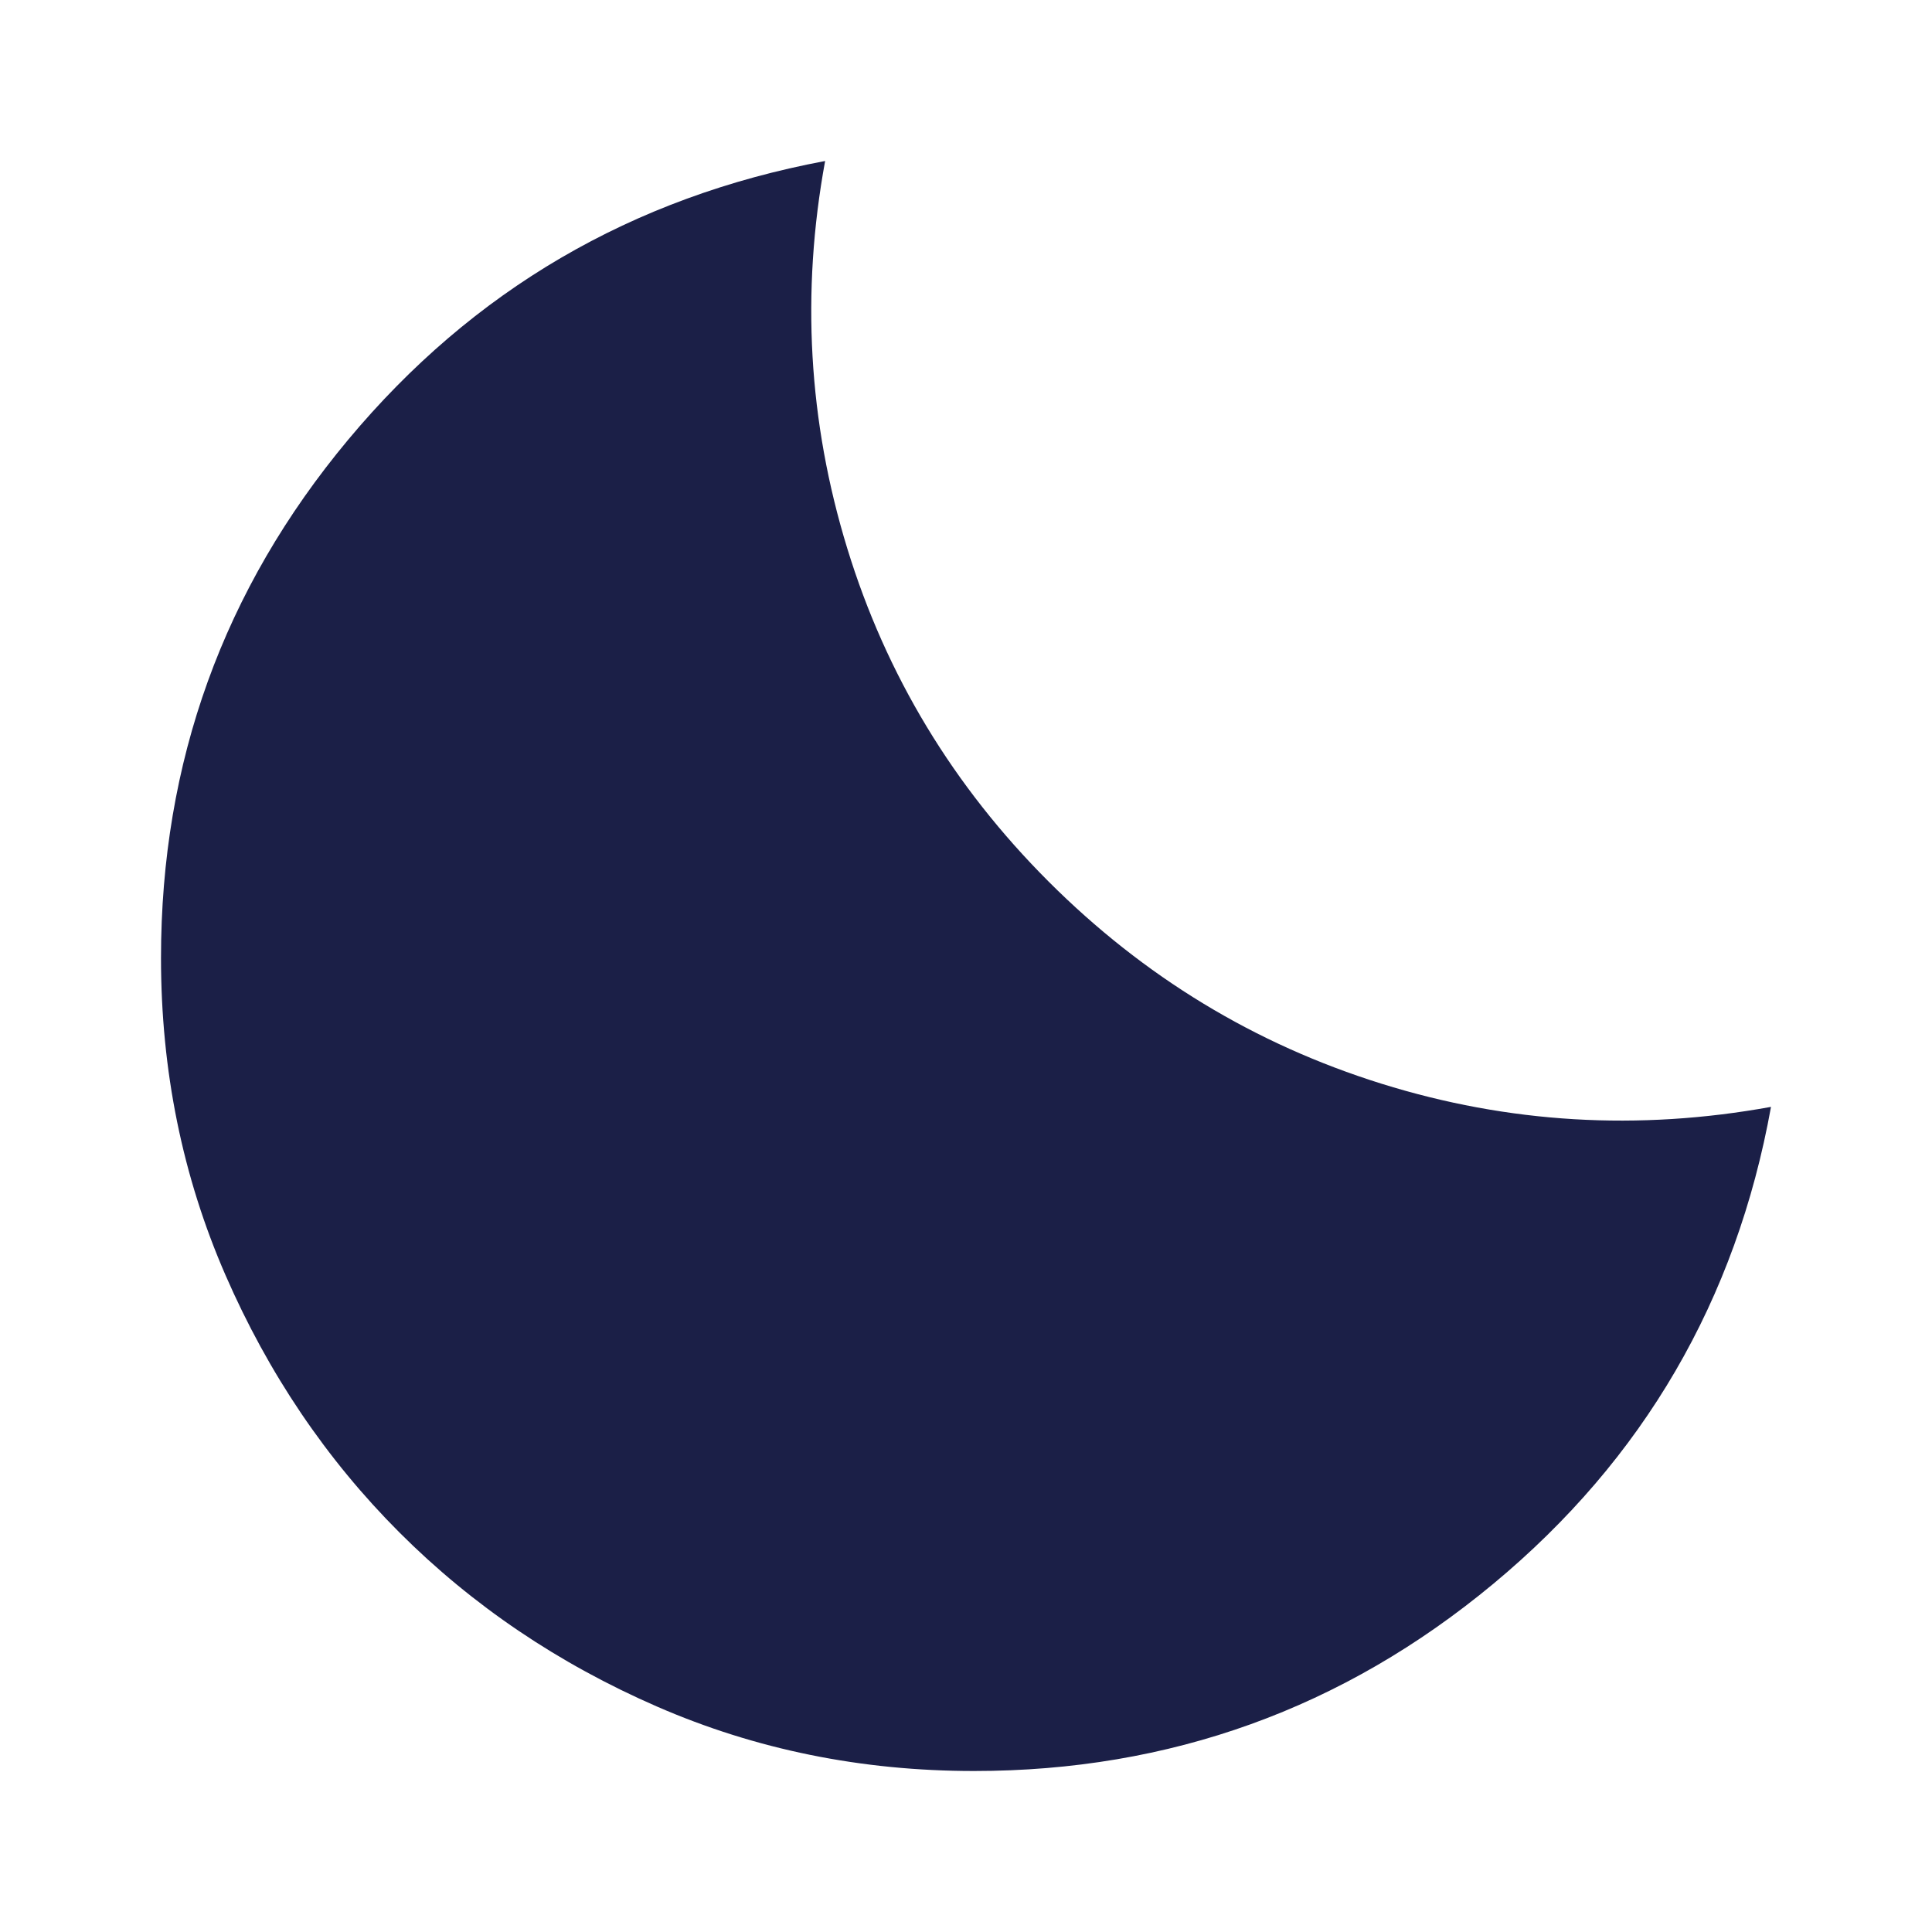
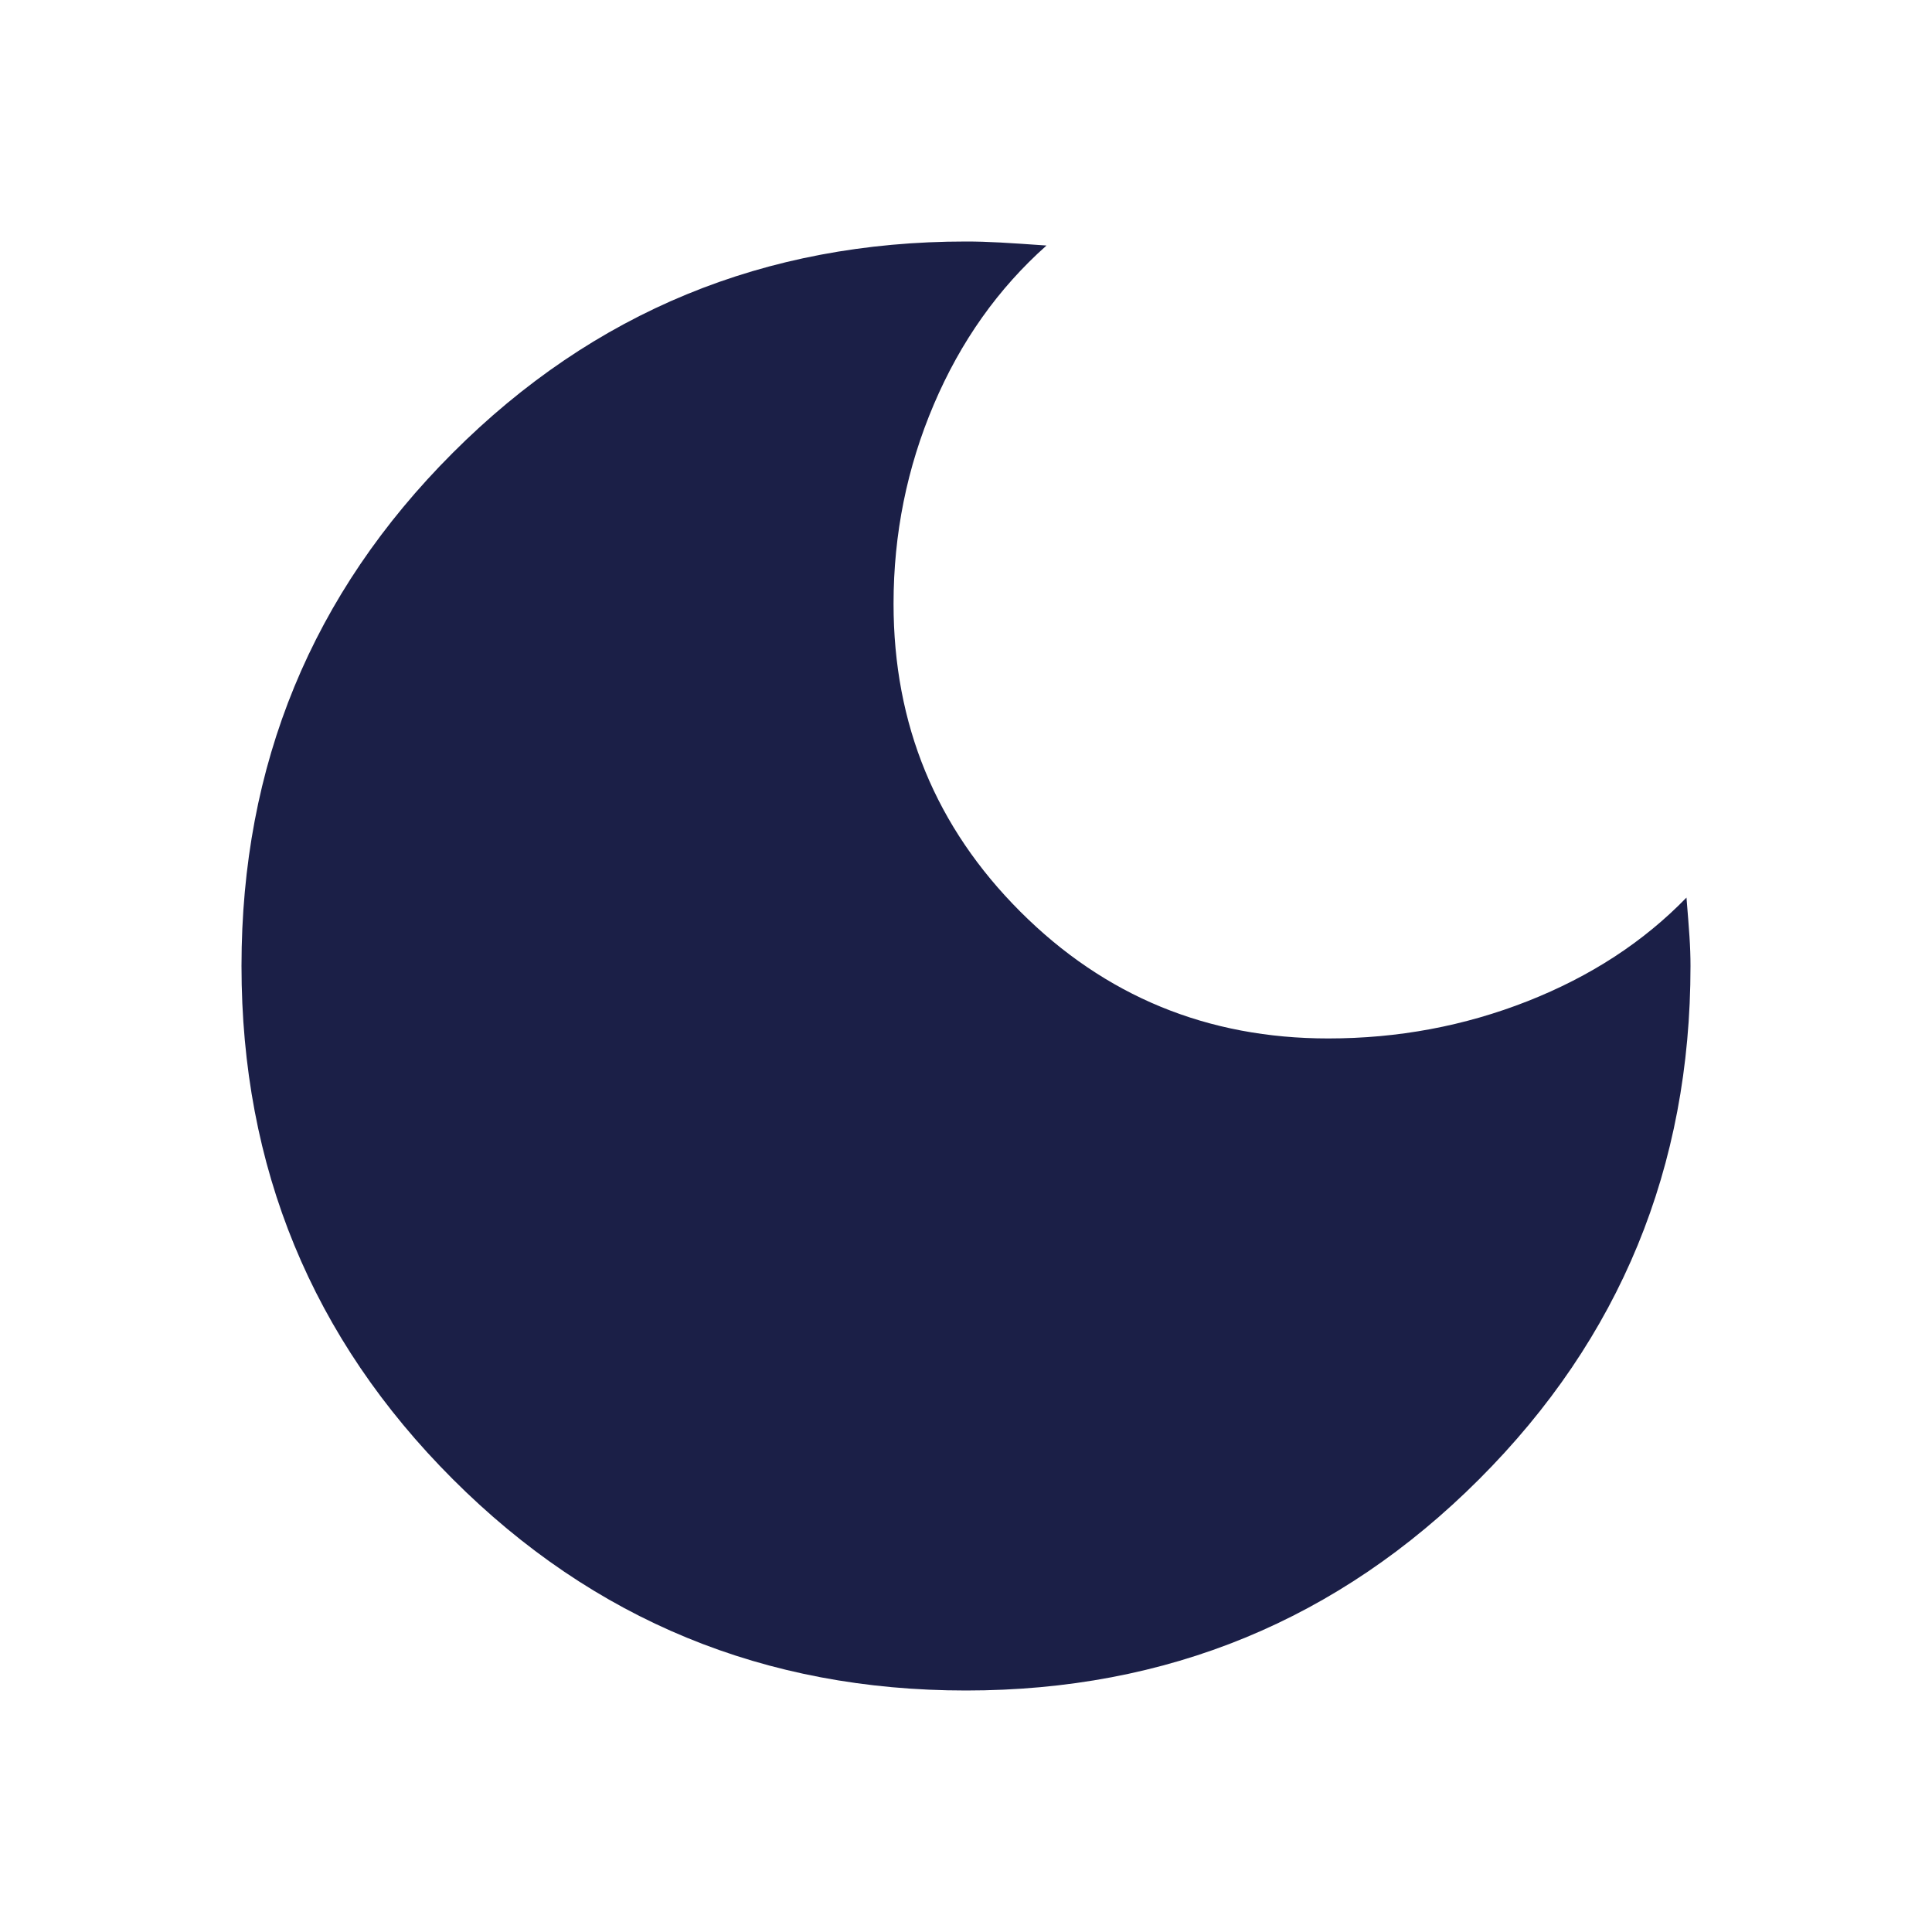
<svg xmlns="http://www.w3.org/2000/svg" height="24px" viewBox="0 -960 960 960" width="24px" fill="#1B1F47">
-   <path d="M484-80q-84 0-157.5-32t-128-86.5Q144-253 112-326.5T80-484q0-146 93-257.5T410-880q-18 98 11 192.5T521-522q71 71 165.5 100.5T880-410q-26 144-138 237T484-80Z" />
+   <path d="M480-120q-150 0-255-105T120-480q0-150 105-255t255-105q8 0 17 .5t23 1.5q-36 32-56 79t-20 99q0 90 63 153t153 63q52 0 99-18.5t79-51.5q1 12 1.5 19.5t.5 14.5q0 150-105 255T480-120Z" />
</svg>
